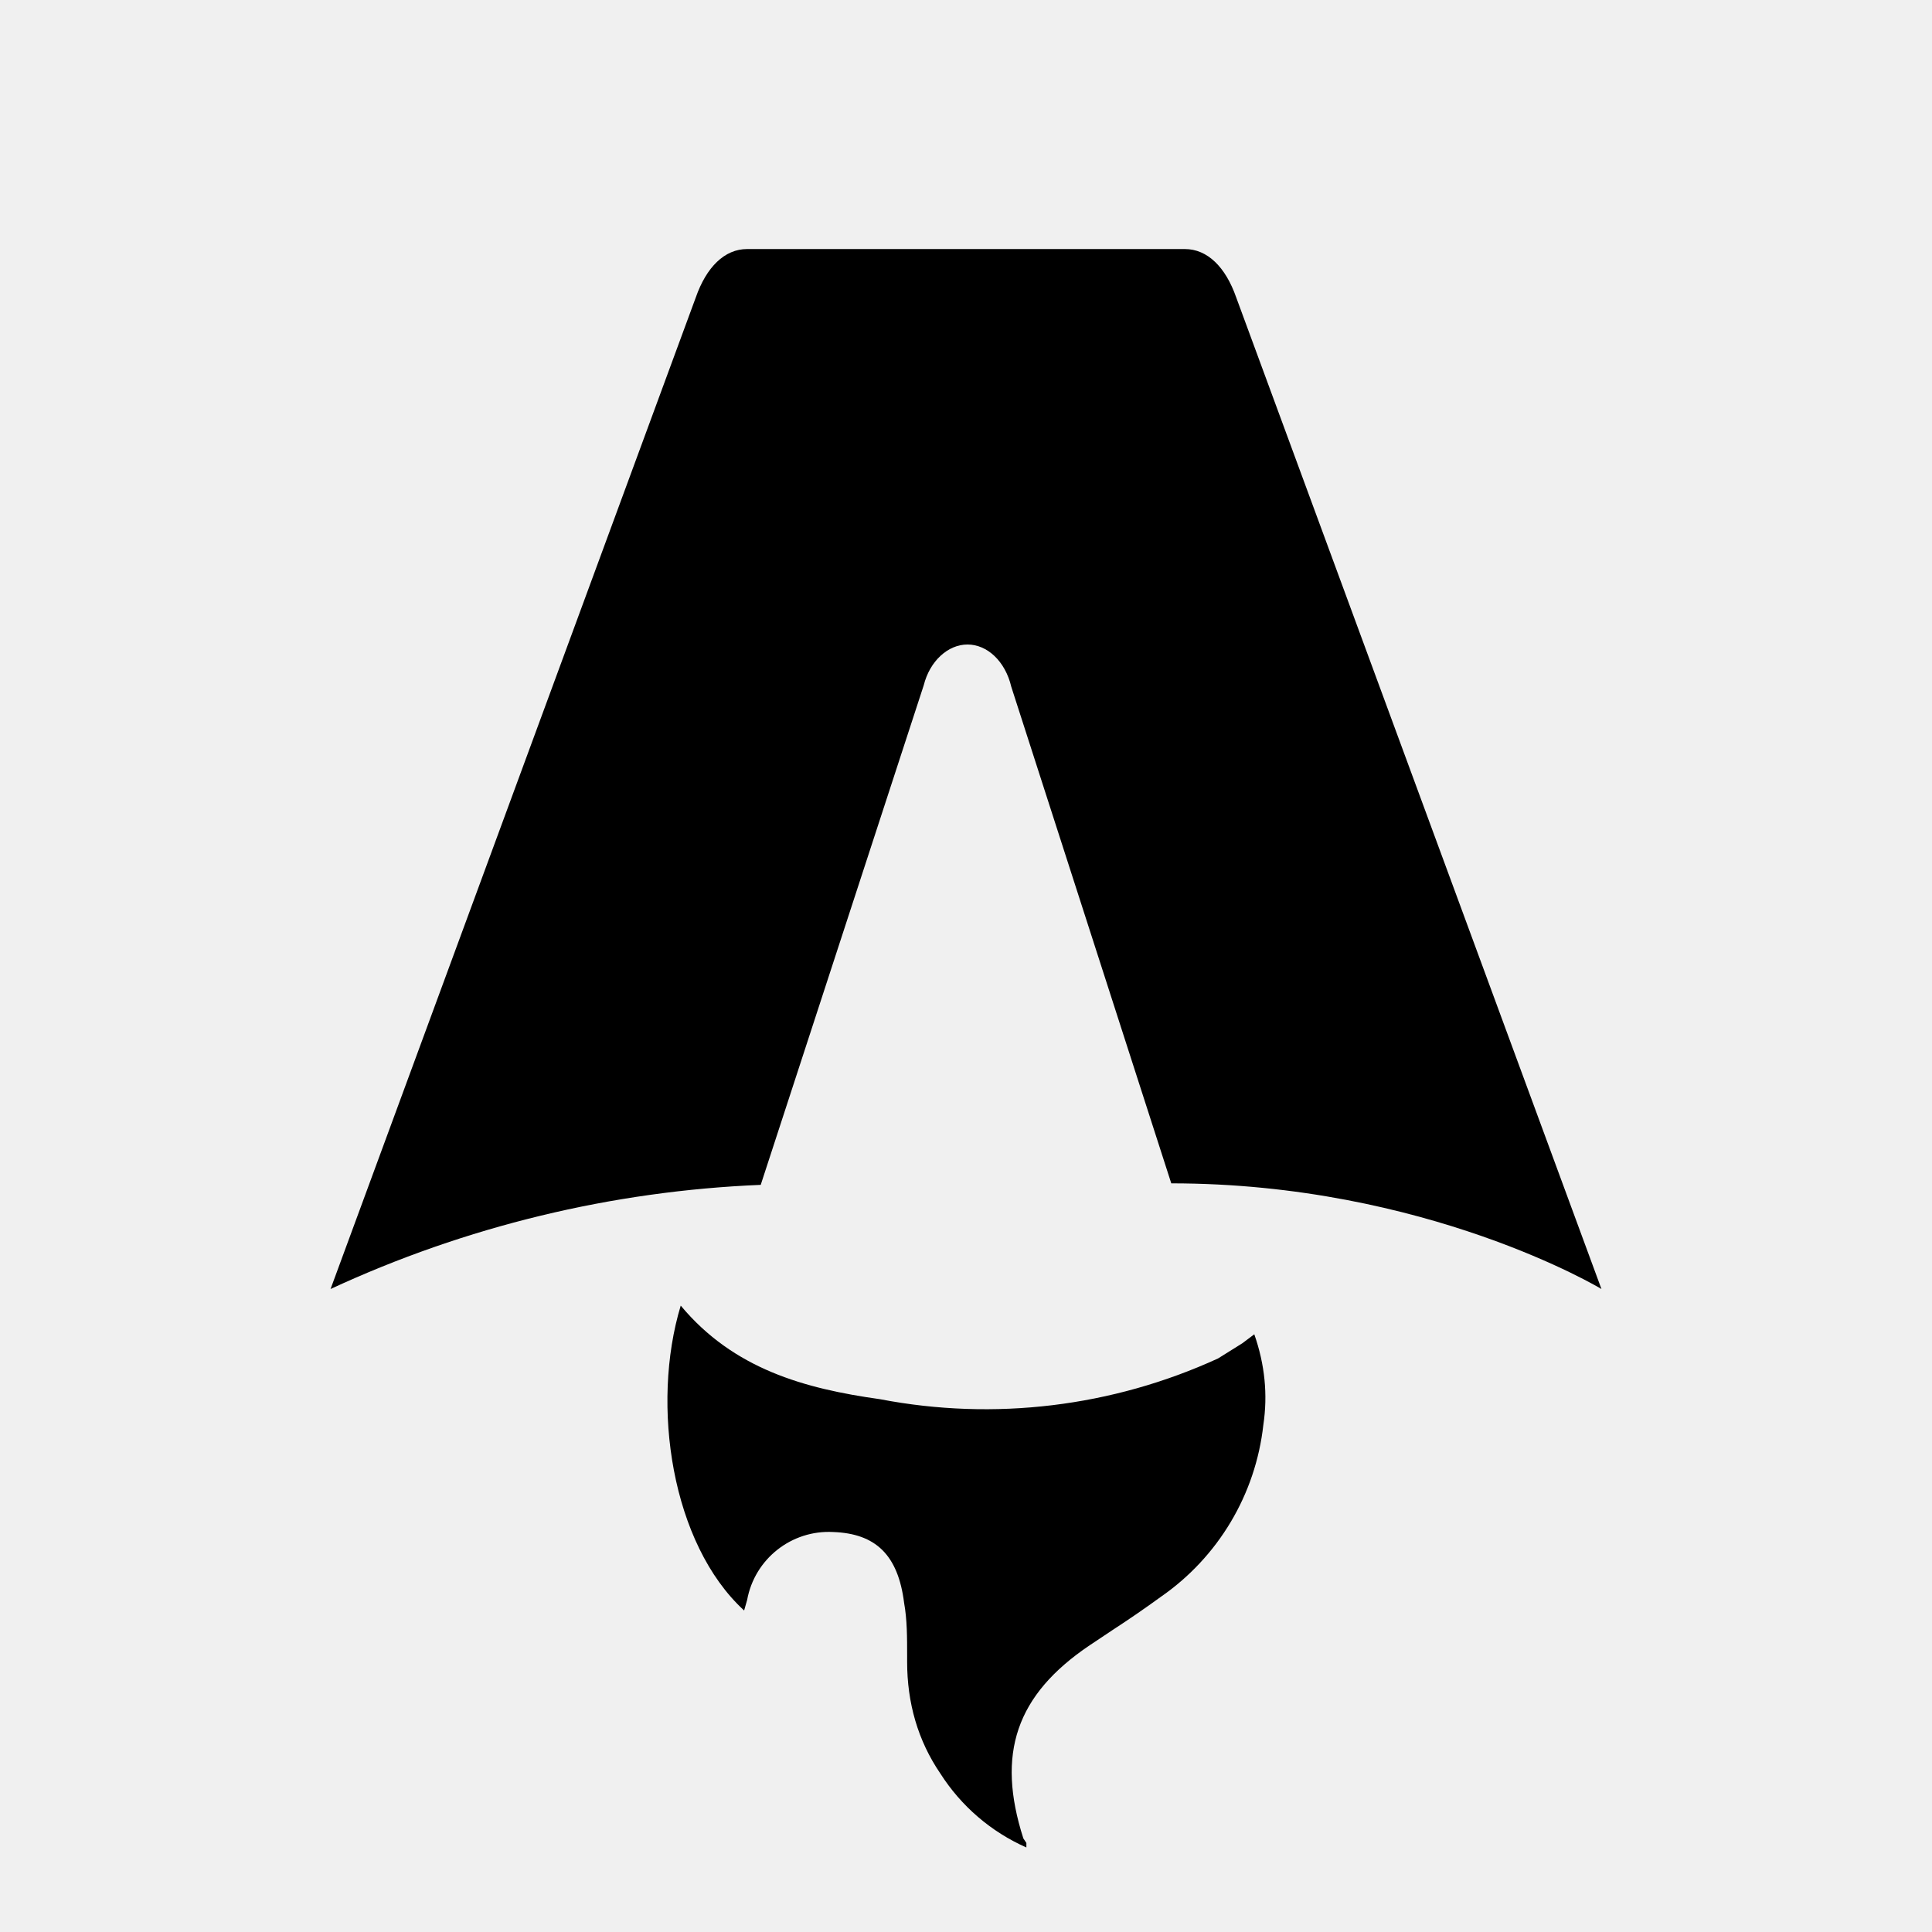
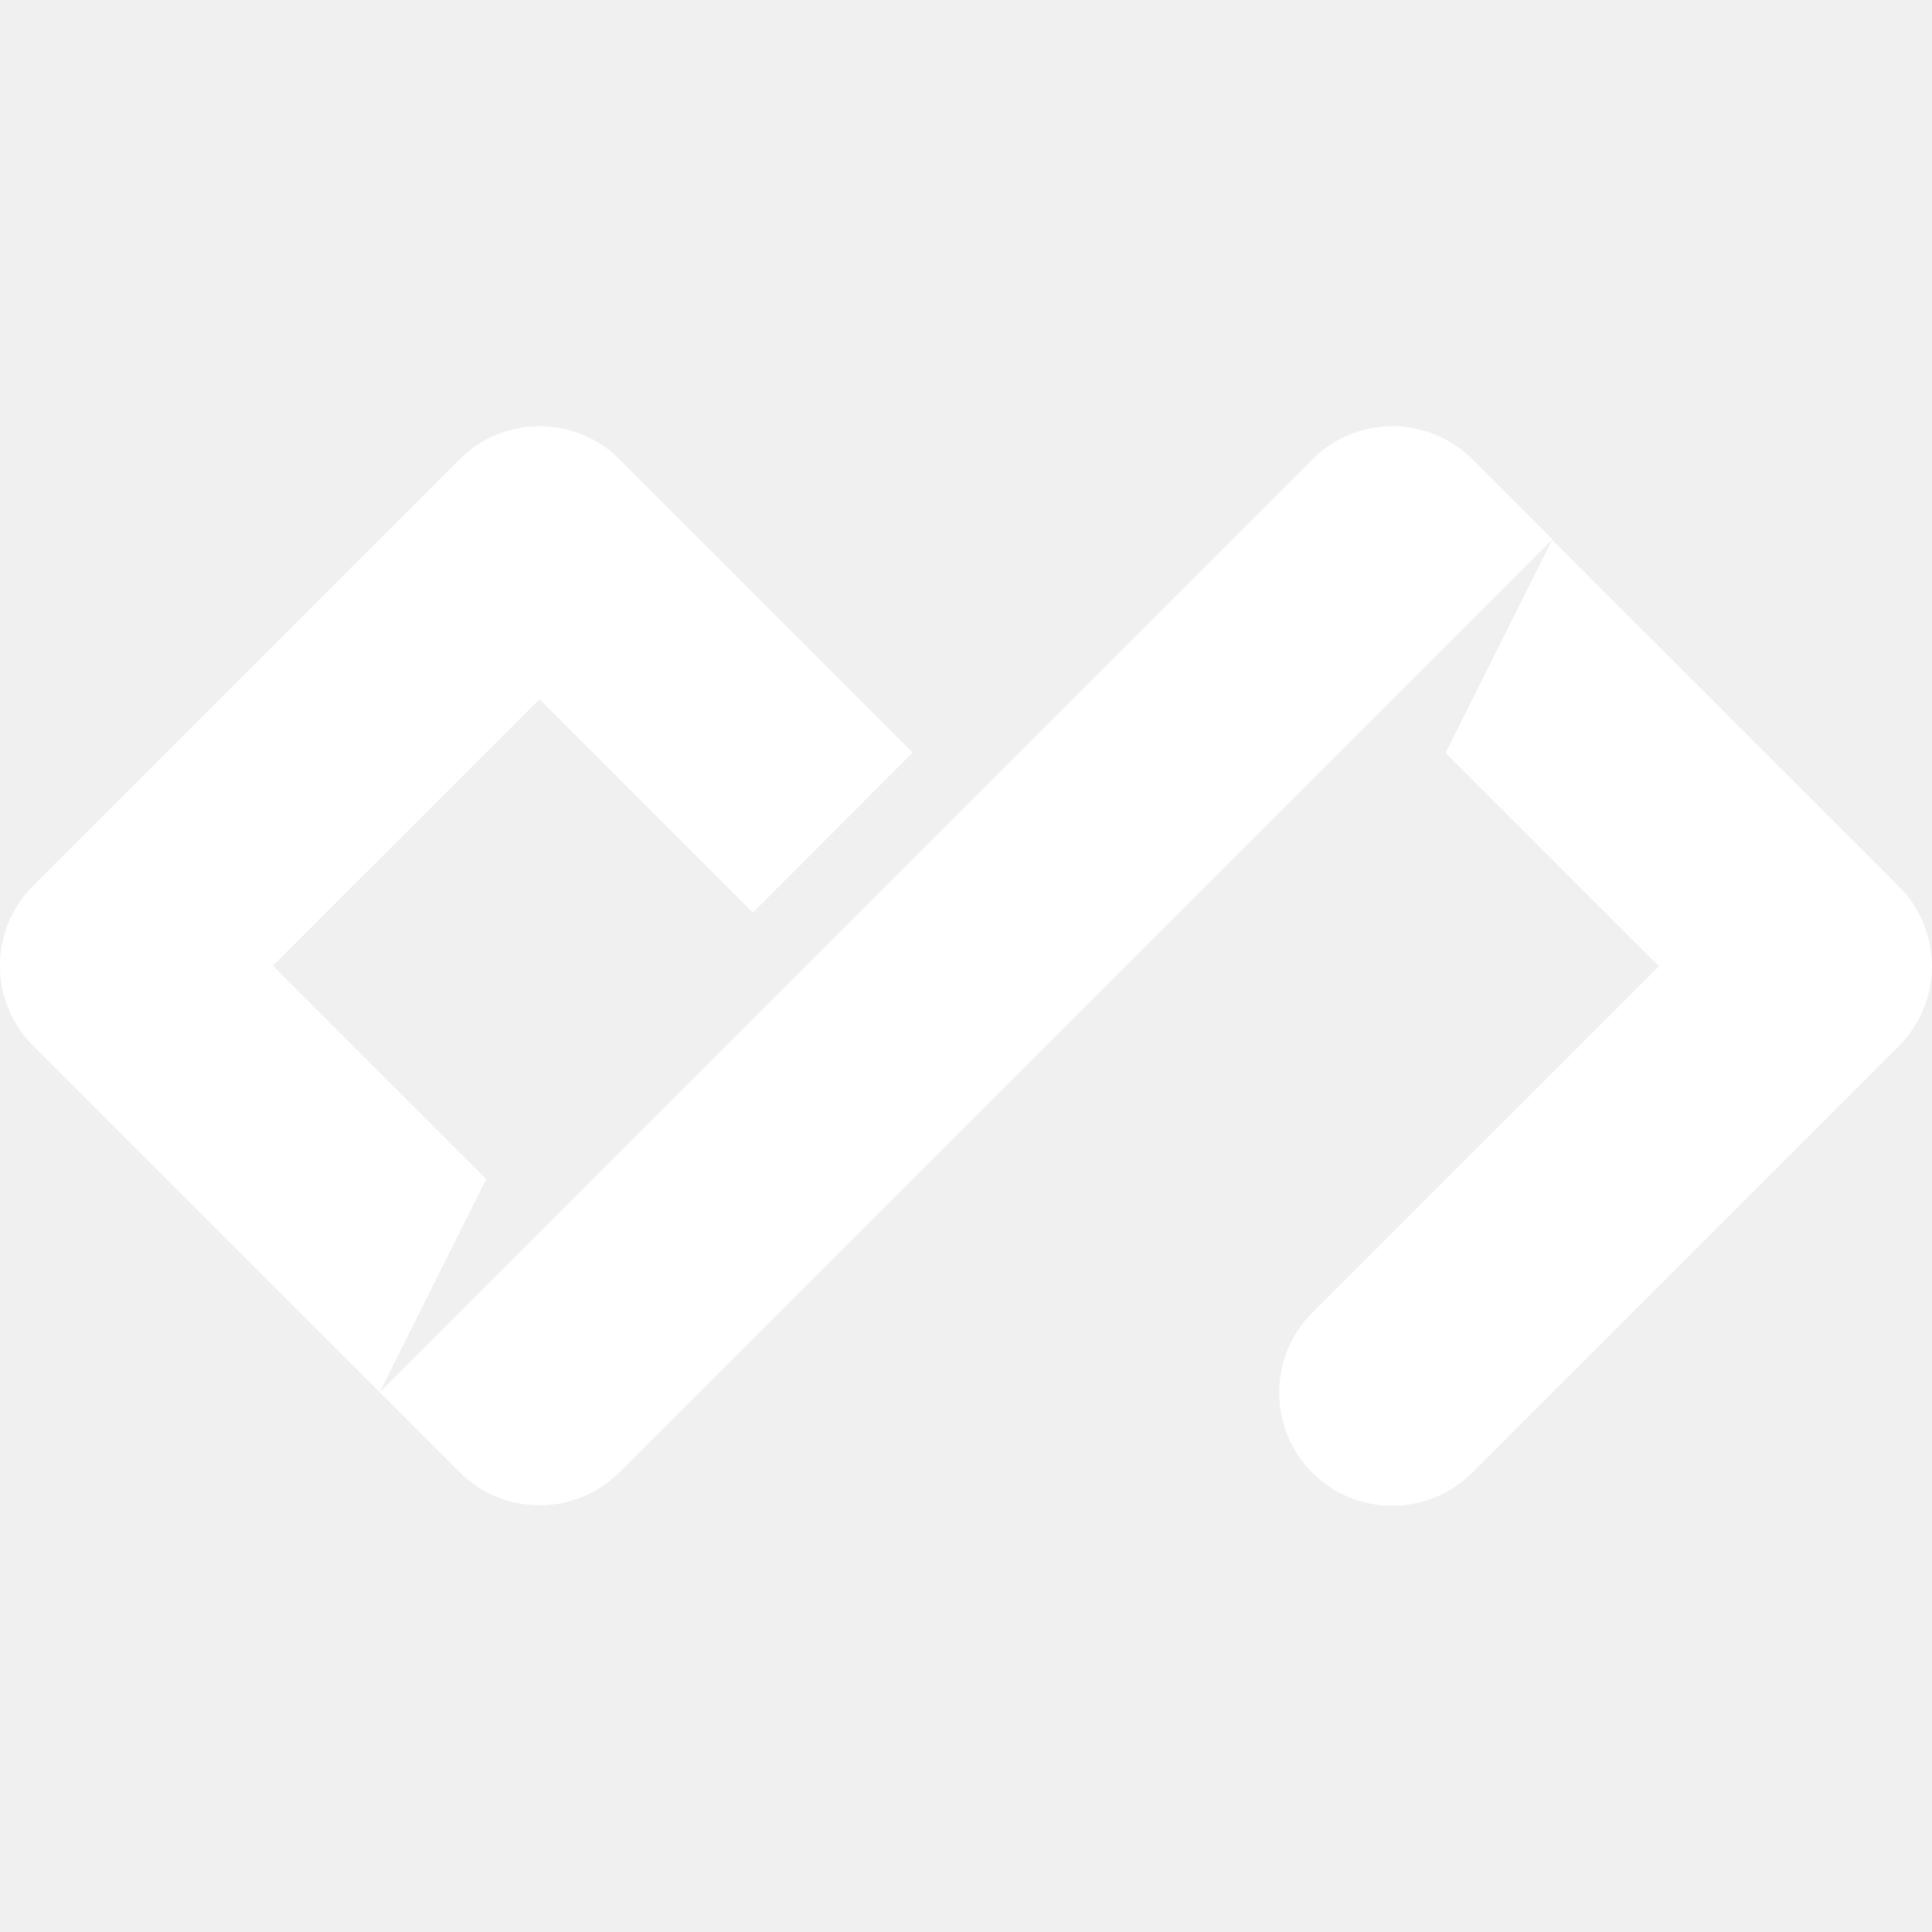
- <svg xmlns="http://www.w3.org/2000/svg" fill="none" viewBox="0 0 128 128">
-   <path d="M50.4 78.5a75.1 75.1 0 0 0-28.5 6.9l24.2-65.7c.7-2 1.9-3.2 3.4-3.2h29c1.5 0 2.7 1.2 3.4 3.2l24.2 65.7s-11.6-7-28.5-7L67 45.5c-.4-1.7-1.6-2.8-2.9-2.8-1.3 0-2.5 1.1-2.9 2.7L50.4 78.5Zm-1.1 28.2Zm-4.2-20.2c-2 6.6-.6 15.8 4.2 20.2a17.5 17.5 0 0 1 .2-.7 5.5 5.5 0 0 1 5.7-4.5c2.8.1 4.3 1.5 4.7 4.7.2 1.1.2 2.3.2 3.5v.4c0 2.7.7 5.2 2.2 7.4a13 13 0 0 0 5.7 4.9v-.3l-.2-.3c-1.8-5.6-.5-9.5 4.4-12.8l1.5-1a73 73 0 0 0 3.2-2.2 16 16 0 0 0 6.8-11.4c.3-2 .1-4-.6-6l-.8.6-1.6 1a37 37 0 0 1-22.4 2.7c-5-.7-9.7-2-13.2-6.2Z" />
-   <style>
-         path { fill: #000; }
-         @media (prefers-color-scheme: dark) {
-             path { fill: #FFF; }
-         }
-     </style>
+ <svg xmlns="http://www.w3.org/2000/svg" width="14" height="14" viewBox="0 0 24 24">
+   <path fill="#fff" d="M18.29 5.706a1.405 1.405 0 0 0-1.987 0L4.716 17.296l1.324-2.65l-2.65-2.649l3.312-3.311l2.65 2.65l1.986-1.988l-3.642-3.642a1.405 1.405 0 0 0-1.987 0L.411 11.004a1.404 1.404 0 0 0 0 1.987l4.305 4.304l.993.993a1.405 1.405 0 0 0 1.987 0L19.285 6.7l-.993-.994Zm-.332 3.647l2.65 2.65l-4.306 4.305a1.404 1.404 0 1 0 1.986 1.986l5.299-5.298a1.404 1.404 0 0 0 0-1.987l-4.305-4.304z" />
</svg>
